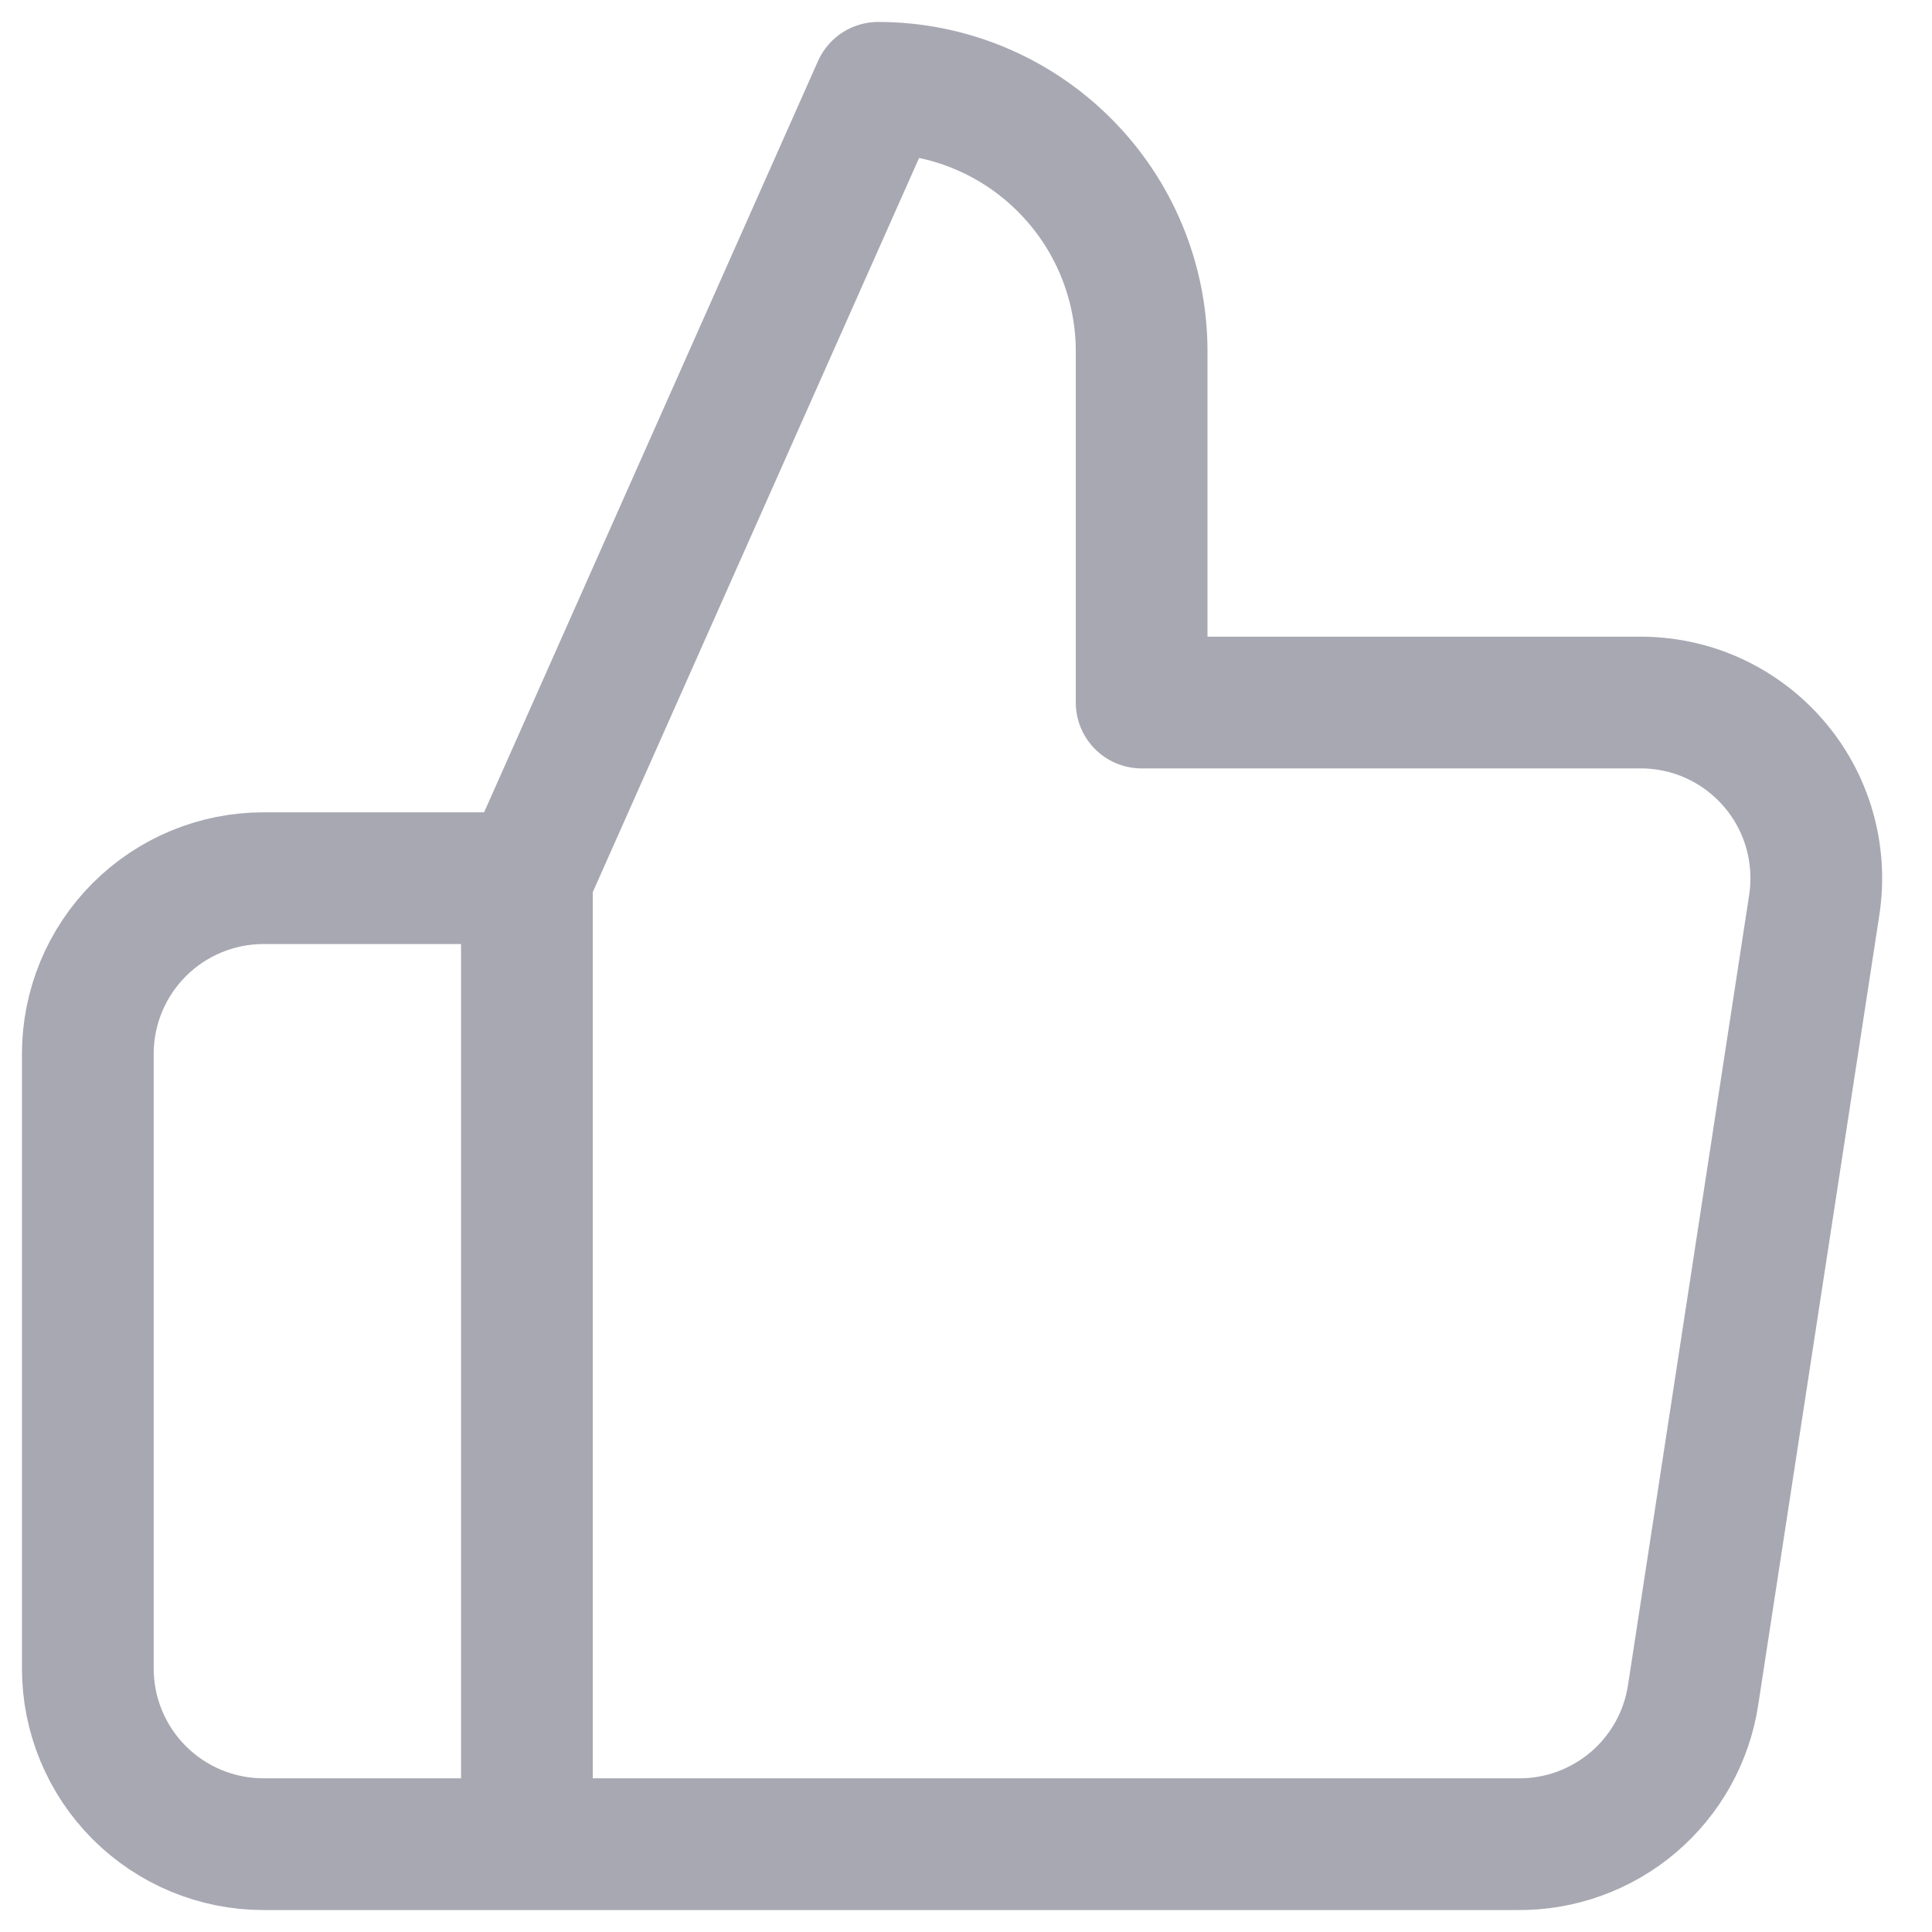
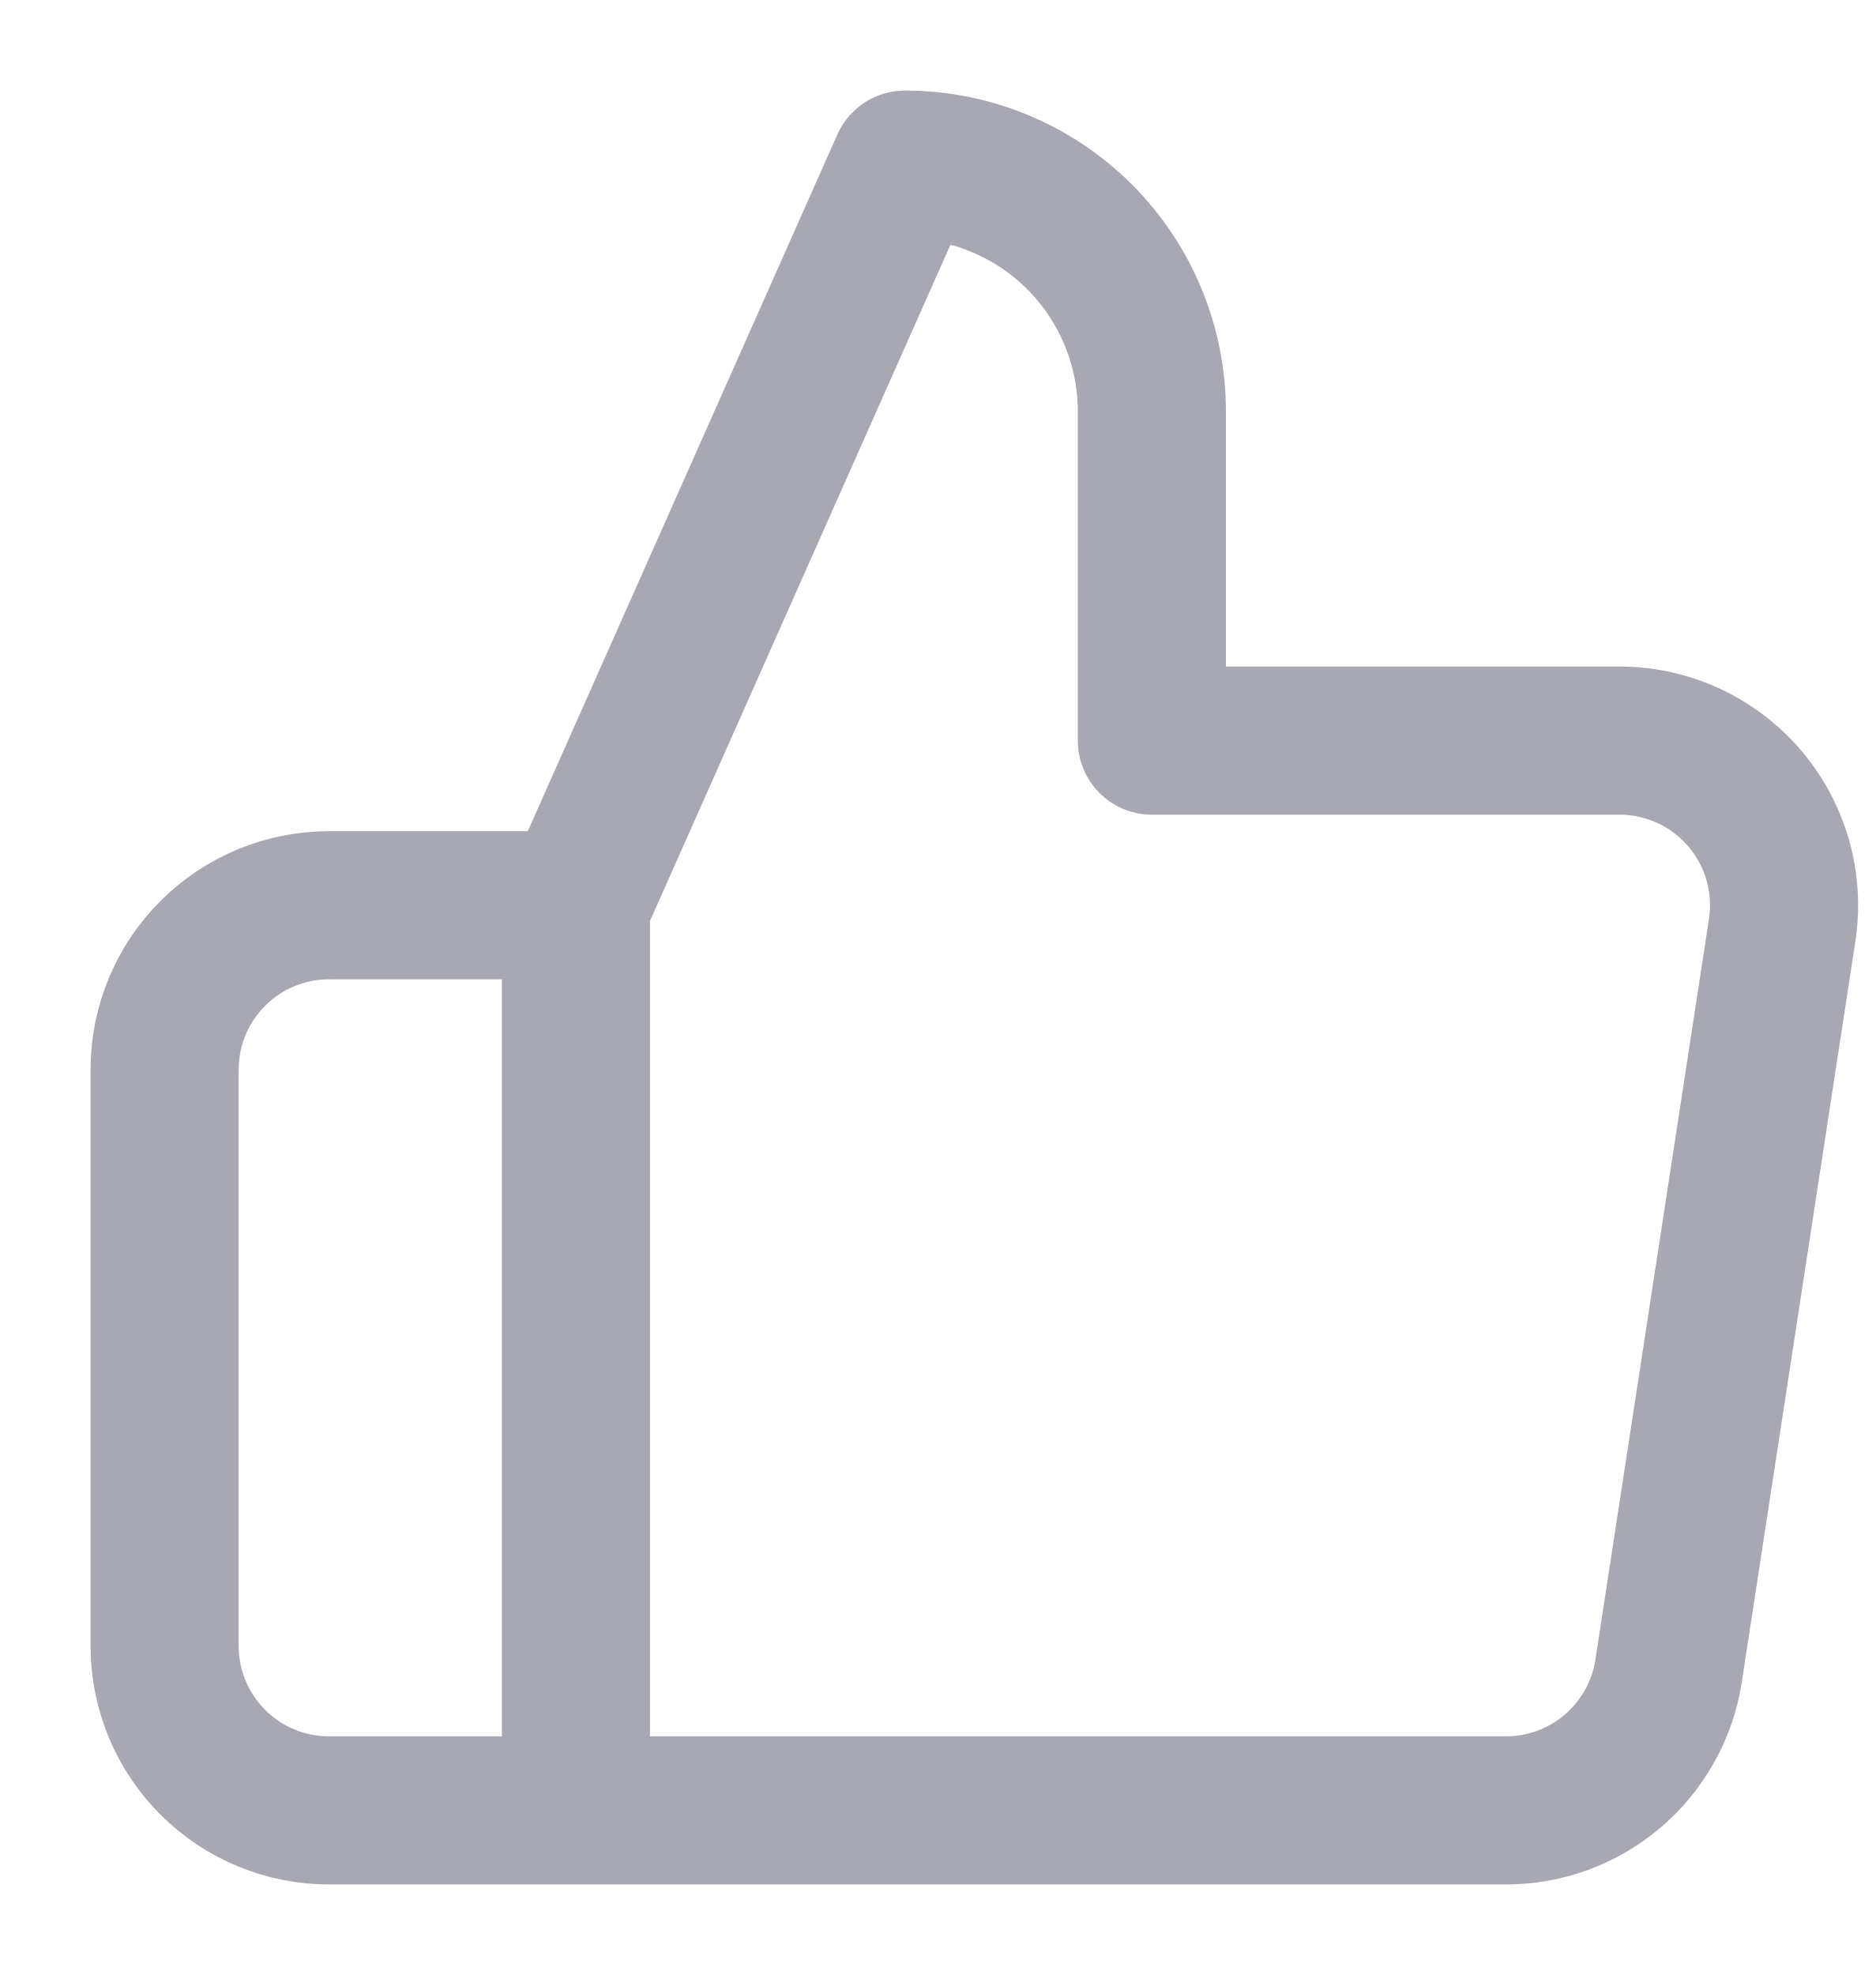
- <svg xmlns="http://www.w3.org/2000/svg" width="22" height="22" viewBox="0 0 22 22" fill="none">
-   <path d="M6 21H3C2.47 21 1.961 20.789 1.586 20.414C1.211 20.039 1 19.53 1 19V12C1 11.47 1.211 10.961 1.586 10.586C1.961 10.211 2.47 10 3 10H6M13 8V4C13 3.204 12.684 2.441 12.121 1.879C11.559 1.316 10.796 1 10 1L6 10V21H17.28C17.762 21.006 18.23 20.836 18.598 20.524C18.965 20.212 19.208 19.777 19.28 19.3L20.66 10.3C20.703 10.013 20.684 9.721 20.603 9.442C20.523 9.164 20.382 8.906 20.192 8.688C20.002 8.469 19.766 8.294 19.502 8.175C19.237 8.056 18.95 7.997 18.66 8H13Z" stroke="#A8A8B3" stroke-width="1.5" stroke-linecap="round" stroke-linejoin="round" />
+ <svg xmlns="http://www.w3.org/2000/svg" width="19" height="20" viewBox="0 0 19 20" fill="none">
+   <path d="M5.833 18.333H3.333C2.891 18.333 2.467 18.158 2.155 17.845C1.842 17.533 1.667 17.109 1.667 16.667V10.833C1.667 10.391 1.842 9.967 2.155 9.655C2.467 9.342 2.891 9.167 3.333 9.167H5.833M11.666 7.5V4.167C11.666 3.504 11.403 2.868 10.934 2.399C10.465 1.93 9.83 1.667 9.166 1.667L5.833 9.167V18.333H15.233C15.635 18.338 16.025 18.197 16.331 17.937C16.638 17.676 16.84 17.314 16.9 16.917L18.05 9.417C18.086 9.178 18.07 8.934 18.003 8.702C17.935 8.47 17.818 8.255 17.66 8.073C17.501 7.891 17.305 7.745 17.084 7.646C16.864 7.547 16.625 7.497 16.383 7.5H11.666Z" stroke="#A8A8B3" stroke-width="1.5" stroke-linecap="round" stroke-linejoin="round" />
</svg>
